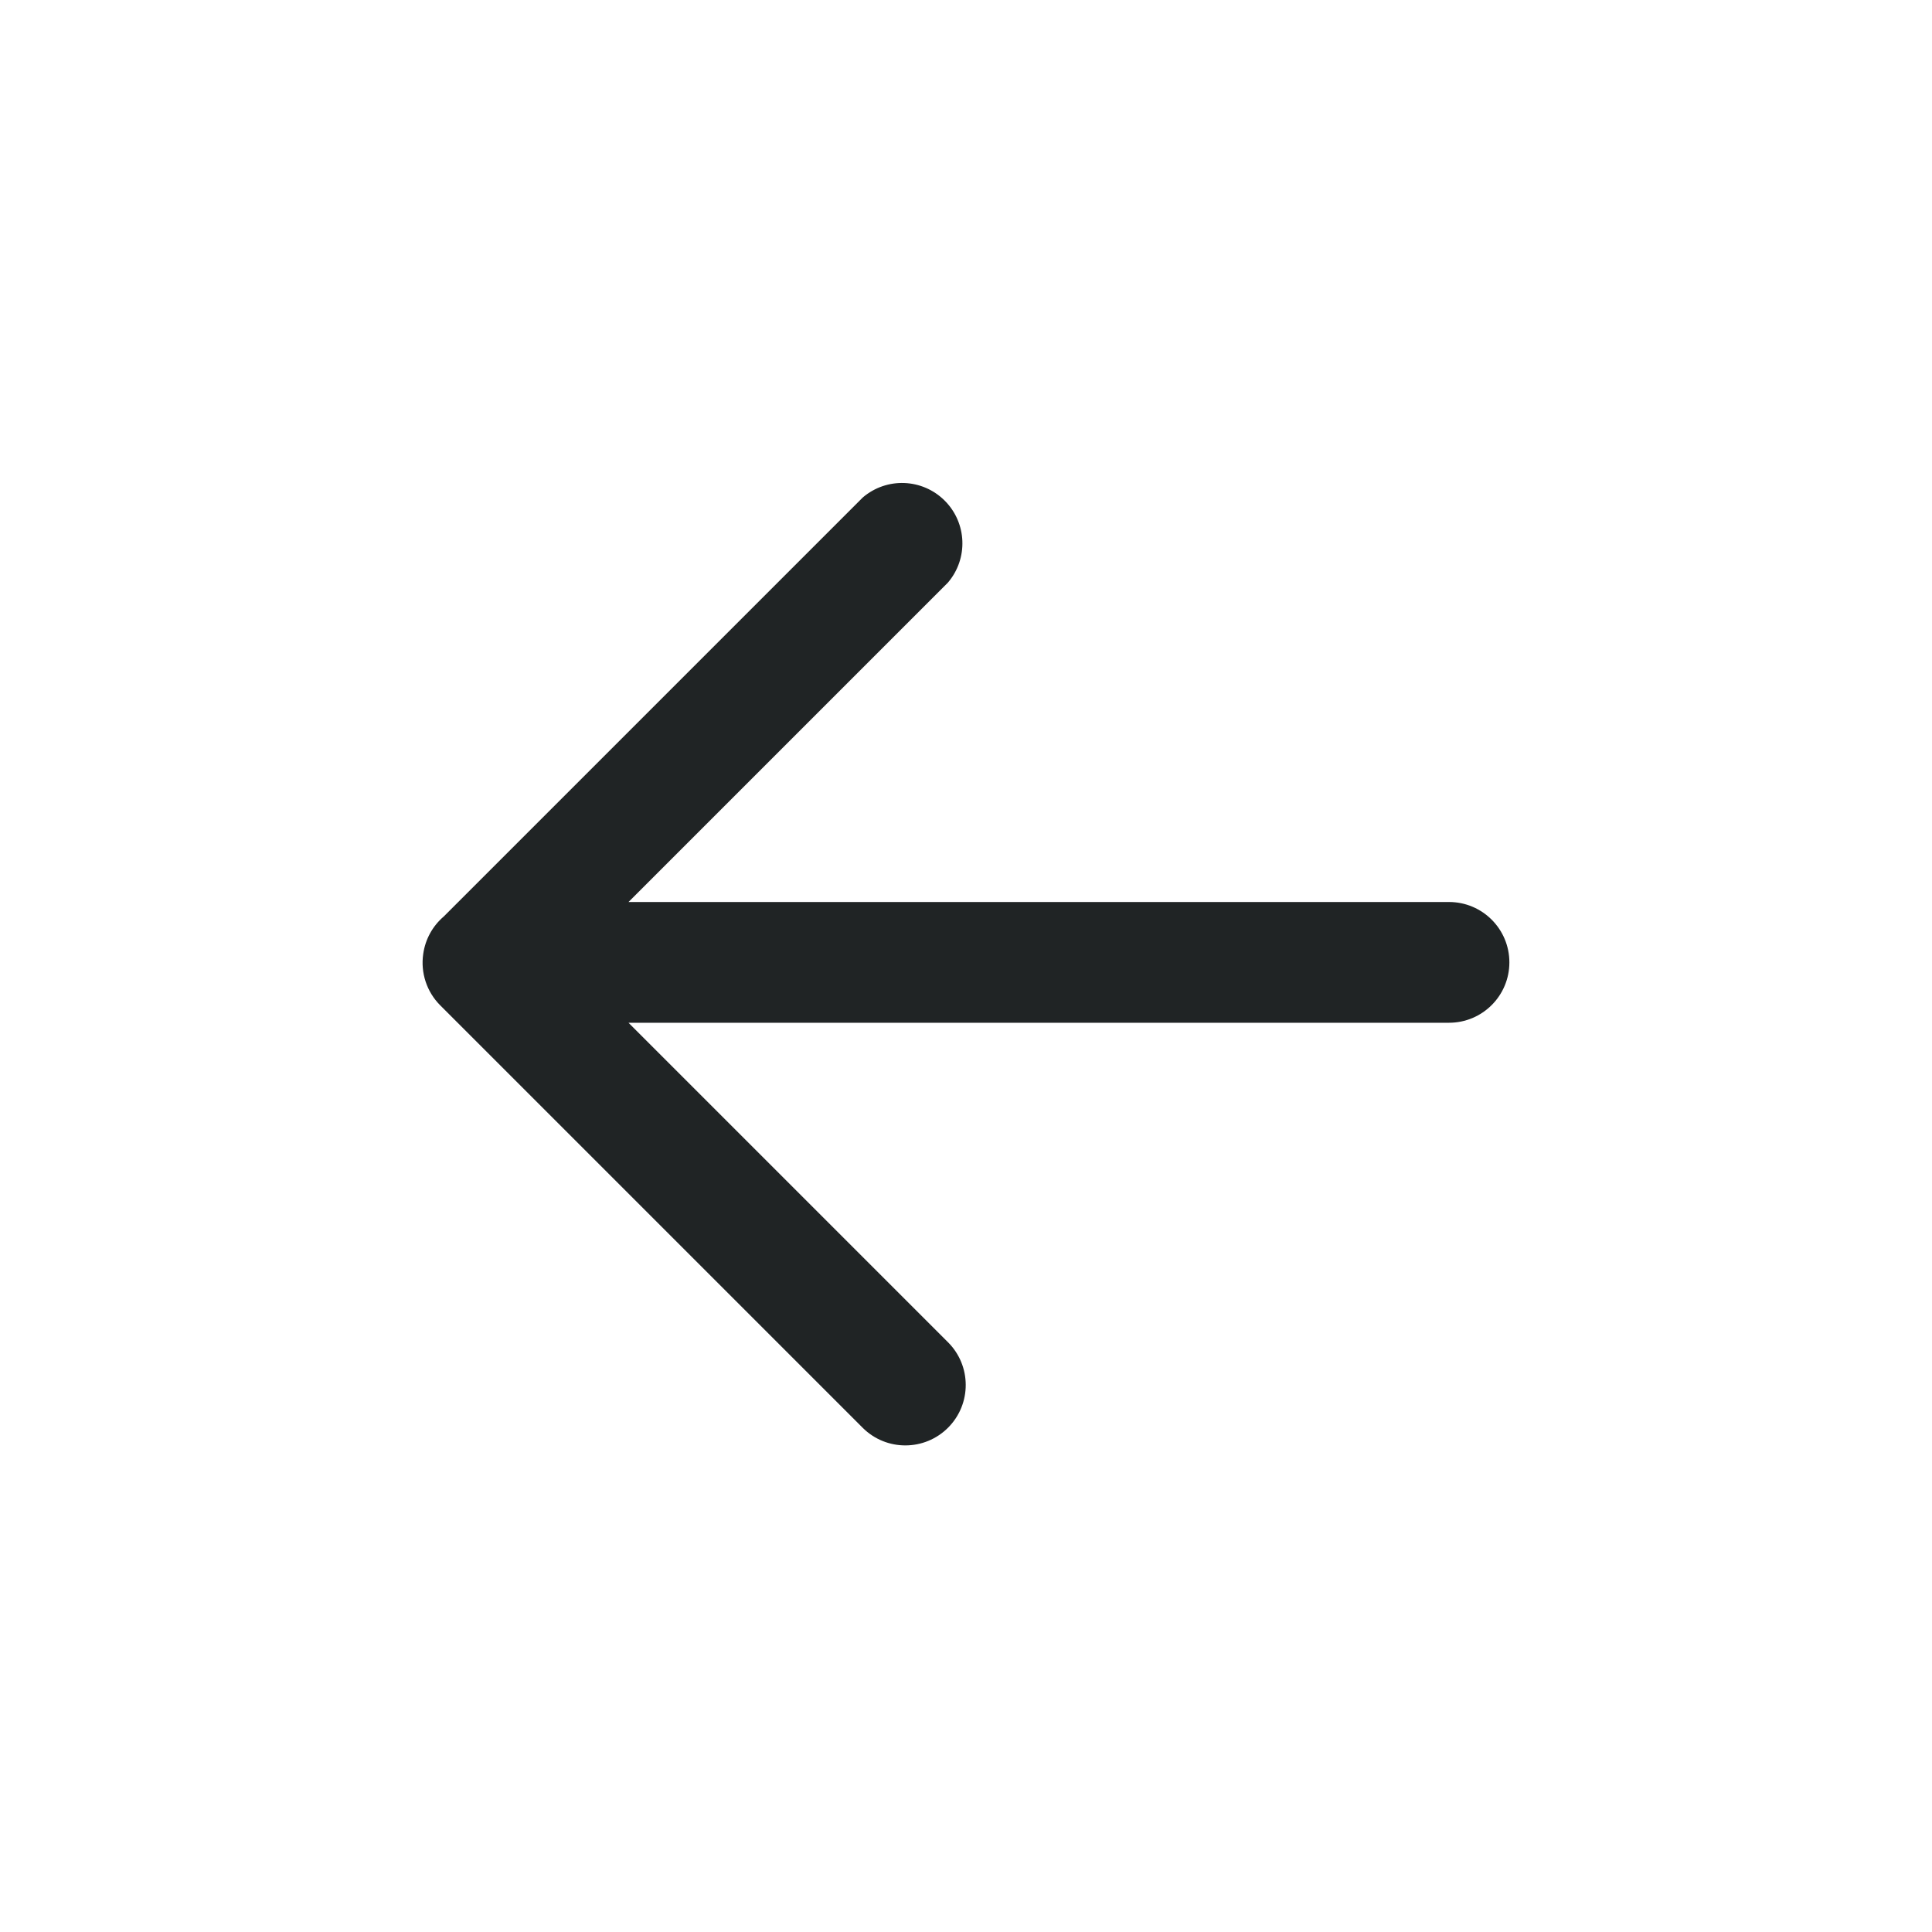
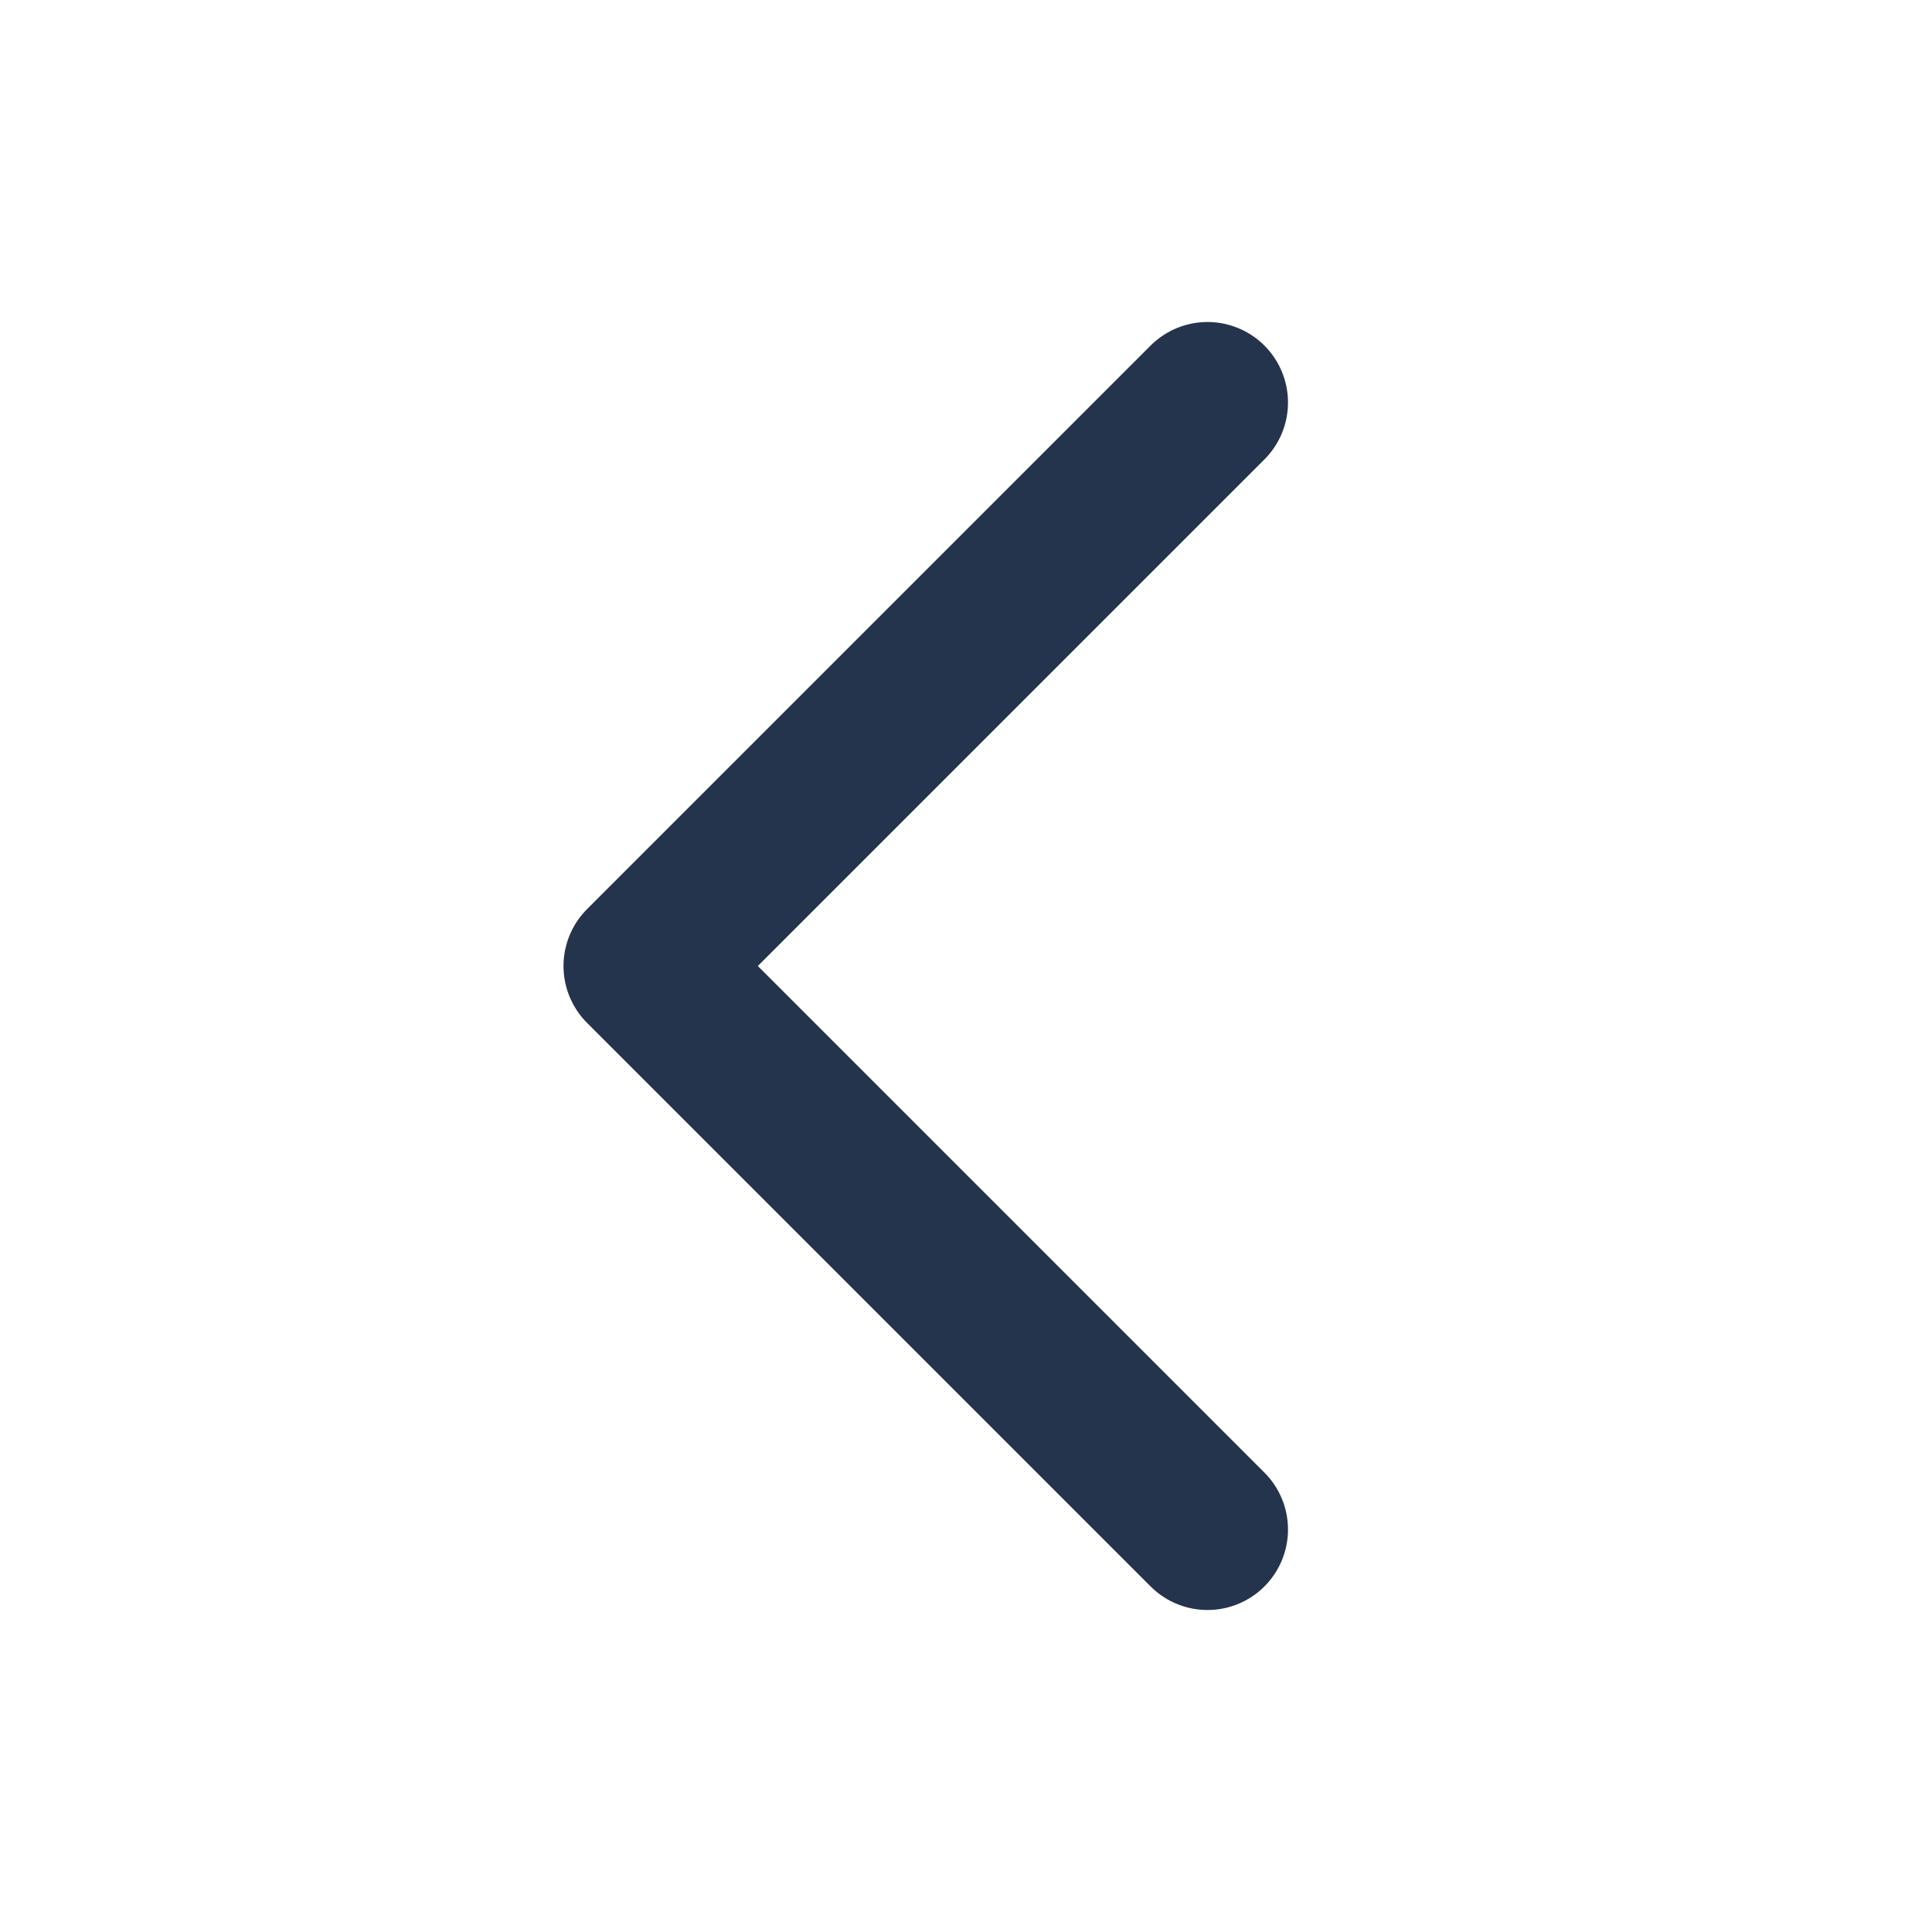
- <svg xmlns="http://www.w3.org/2000/svg" t="1783886566977" class="icon" viewBox="0 0 1024 1024" version="1.1" p-id="6695" width="200" height="200">
-   <path d="M224.32 505.6a31.936 31.936 0 0 1 10.88-19.84l222.08-222.08a32 32 0 0 1 45.12 45.12l-169.28 169.28H768a32 32 0 0 1 0 64H333.12l169.28 169.28a32 32 0 1 1-45.12 45.44l-224-224a31.968 31.968 0 0 1-8.96-27.2z" fill="#202425" p-id="6696" />
+ <svg xmlns="http://www.w3.org/2000/svg" width="24" height="24" viewBox="0 0 24 24" fill="none">
+   <path d="M15 5L8 12L15 19" stroke="#25344D" stroke-width="2" stroke-linecap="round" stroke-linejoin="round" />
</svg>
